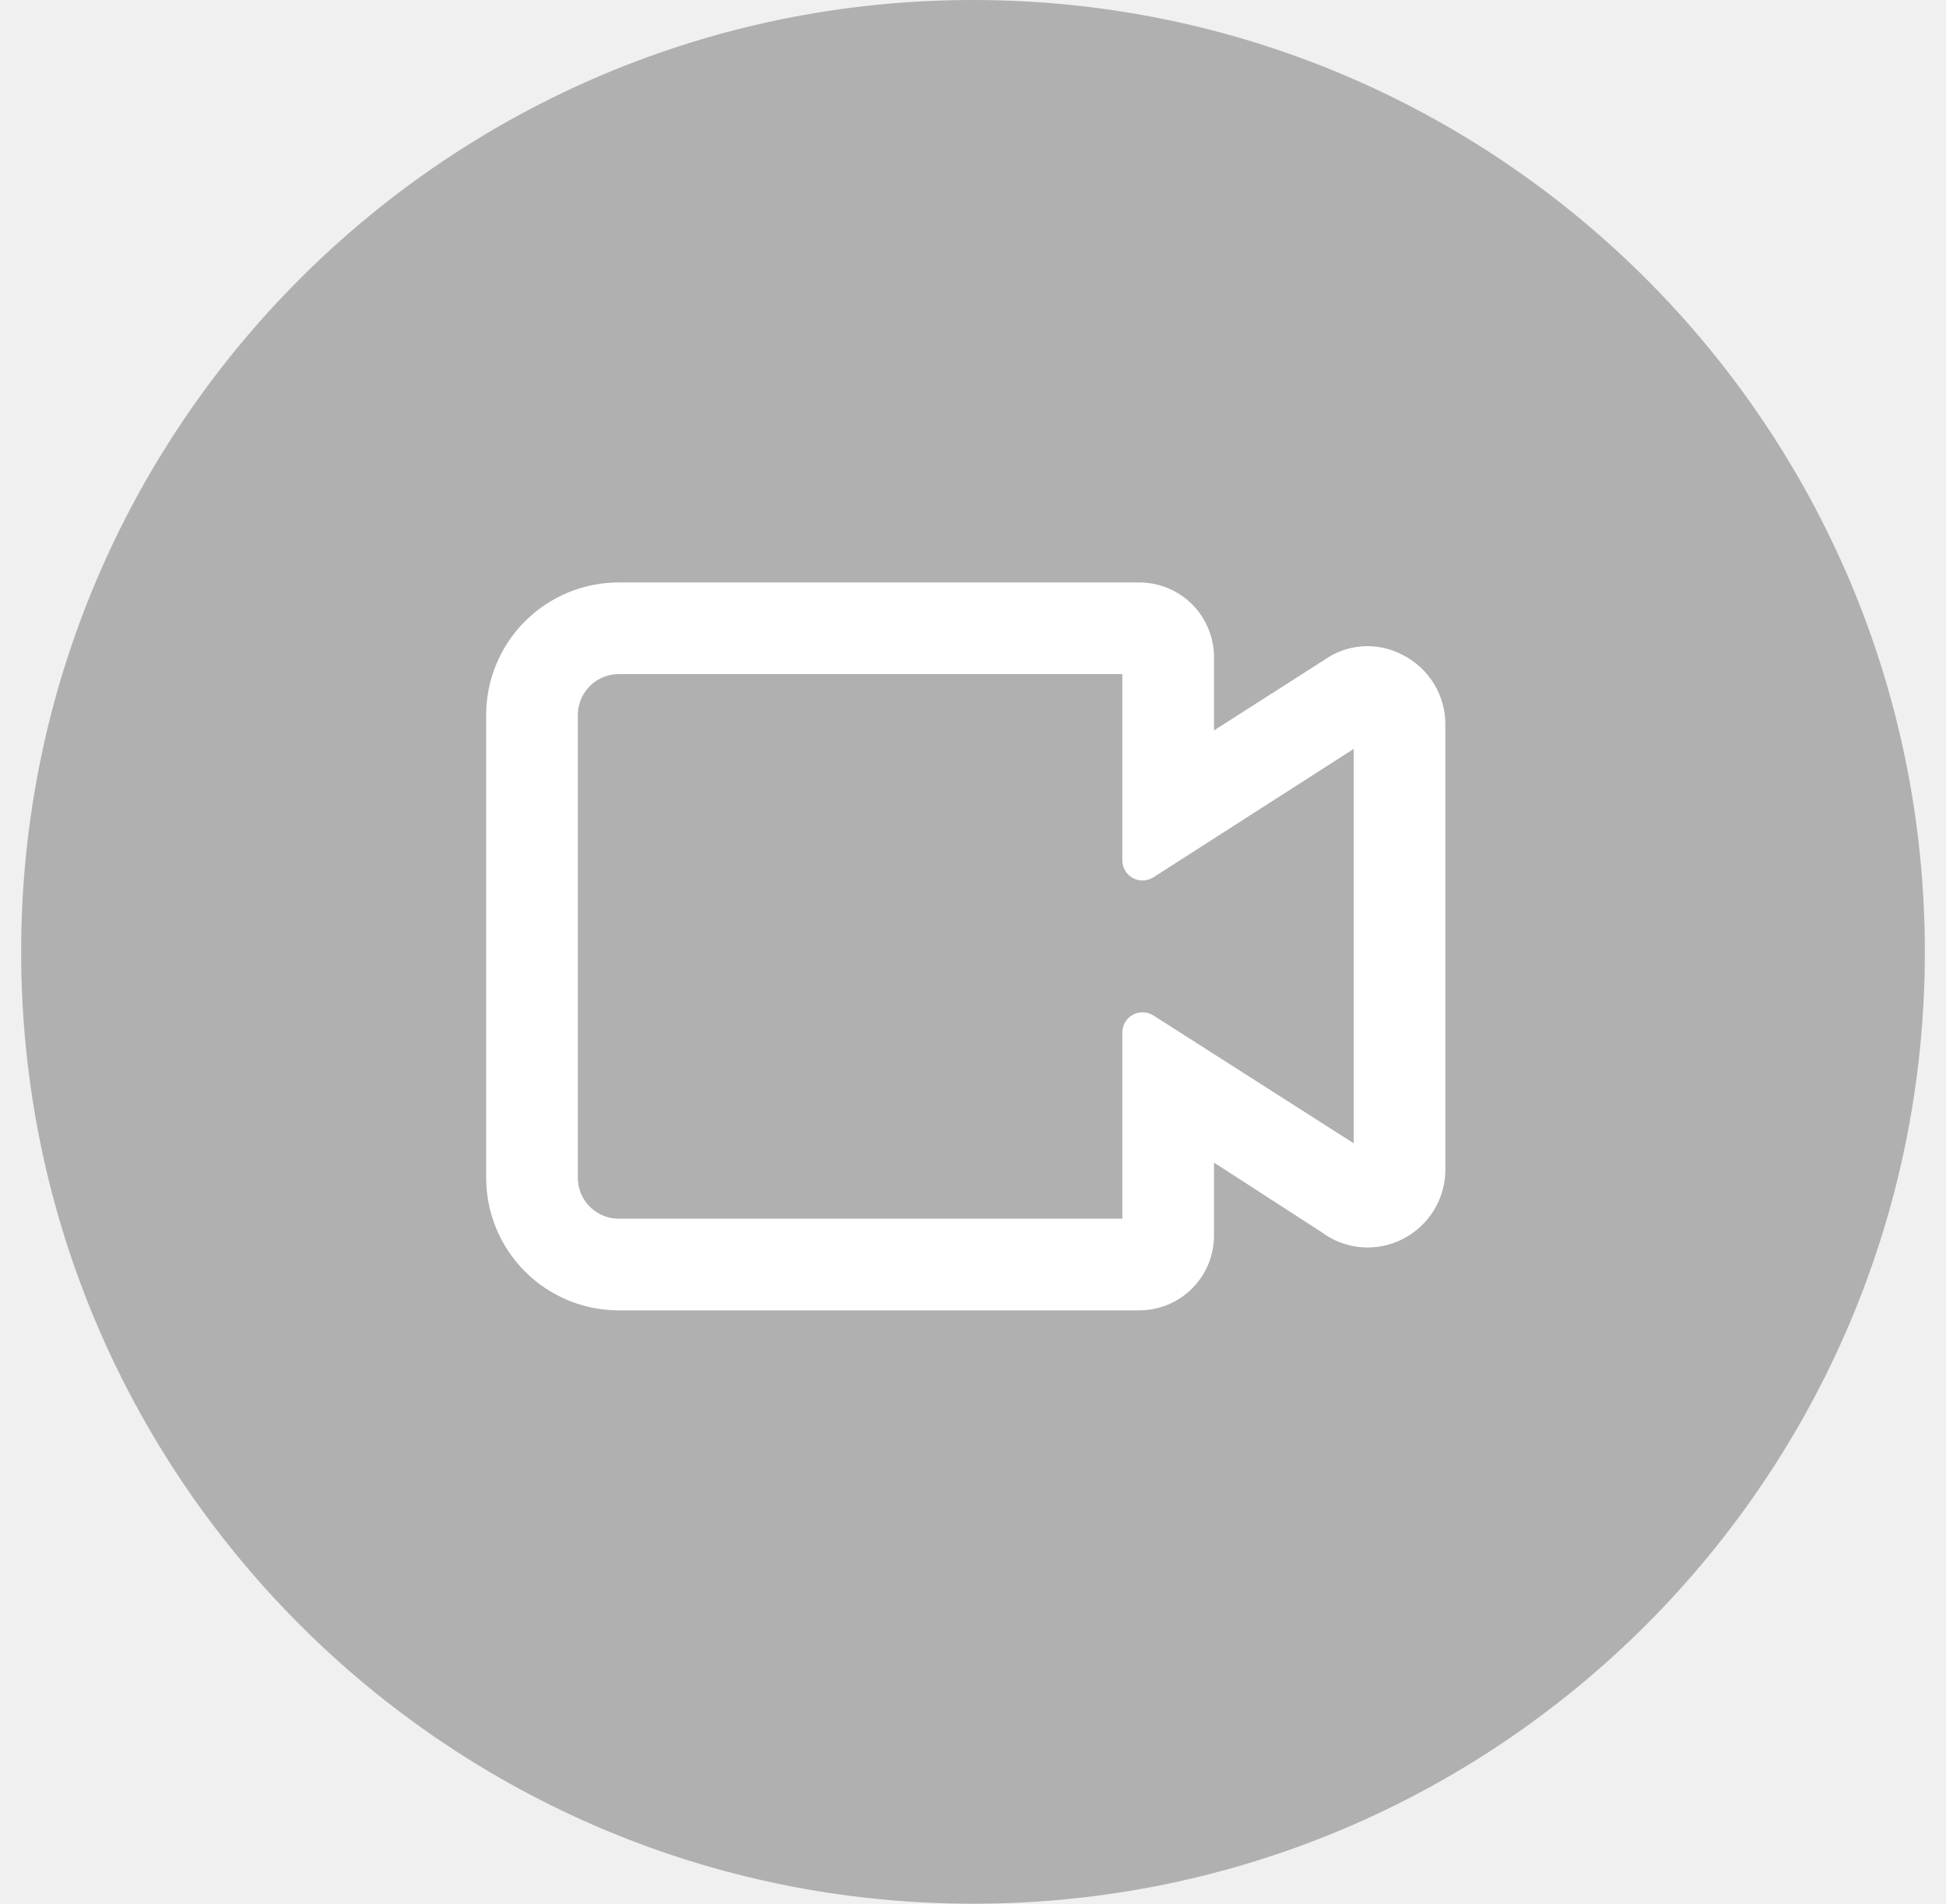
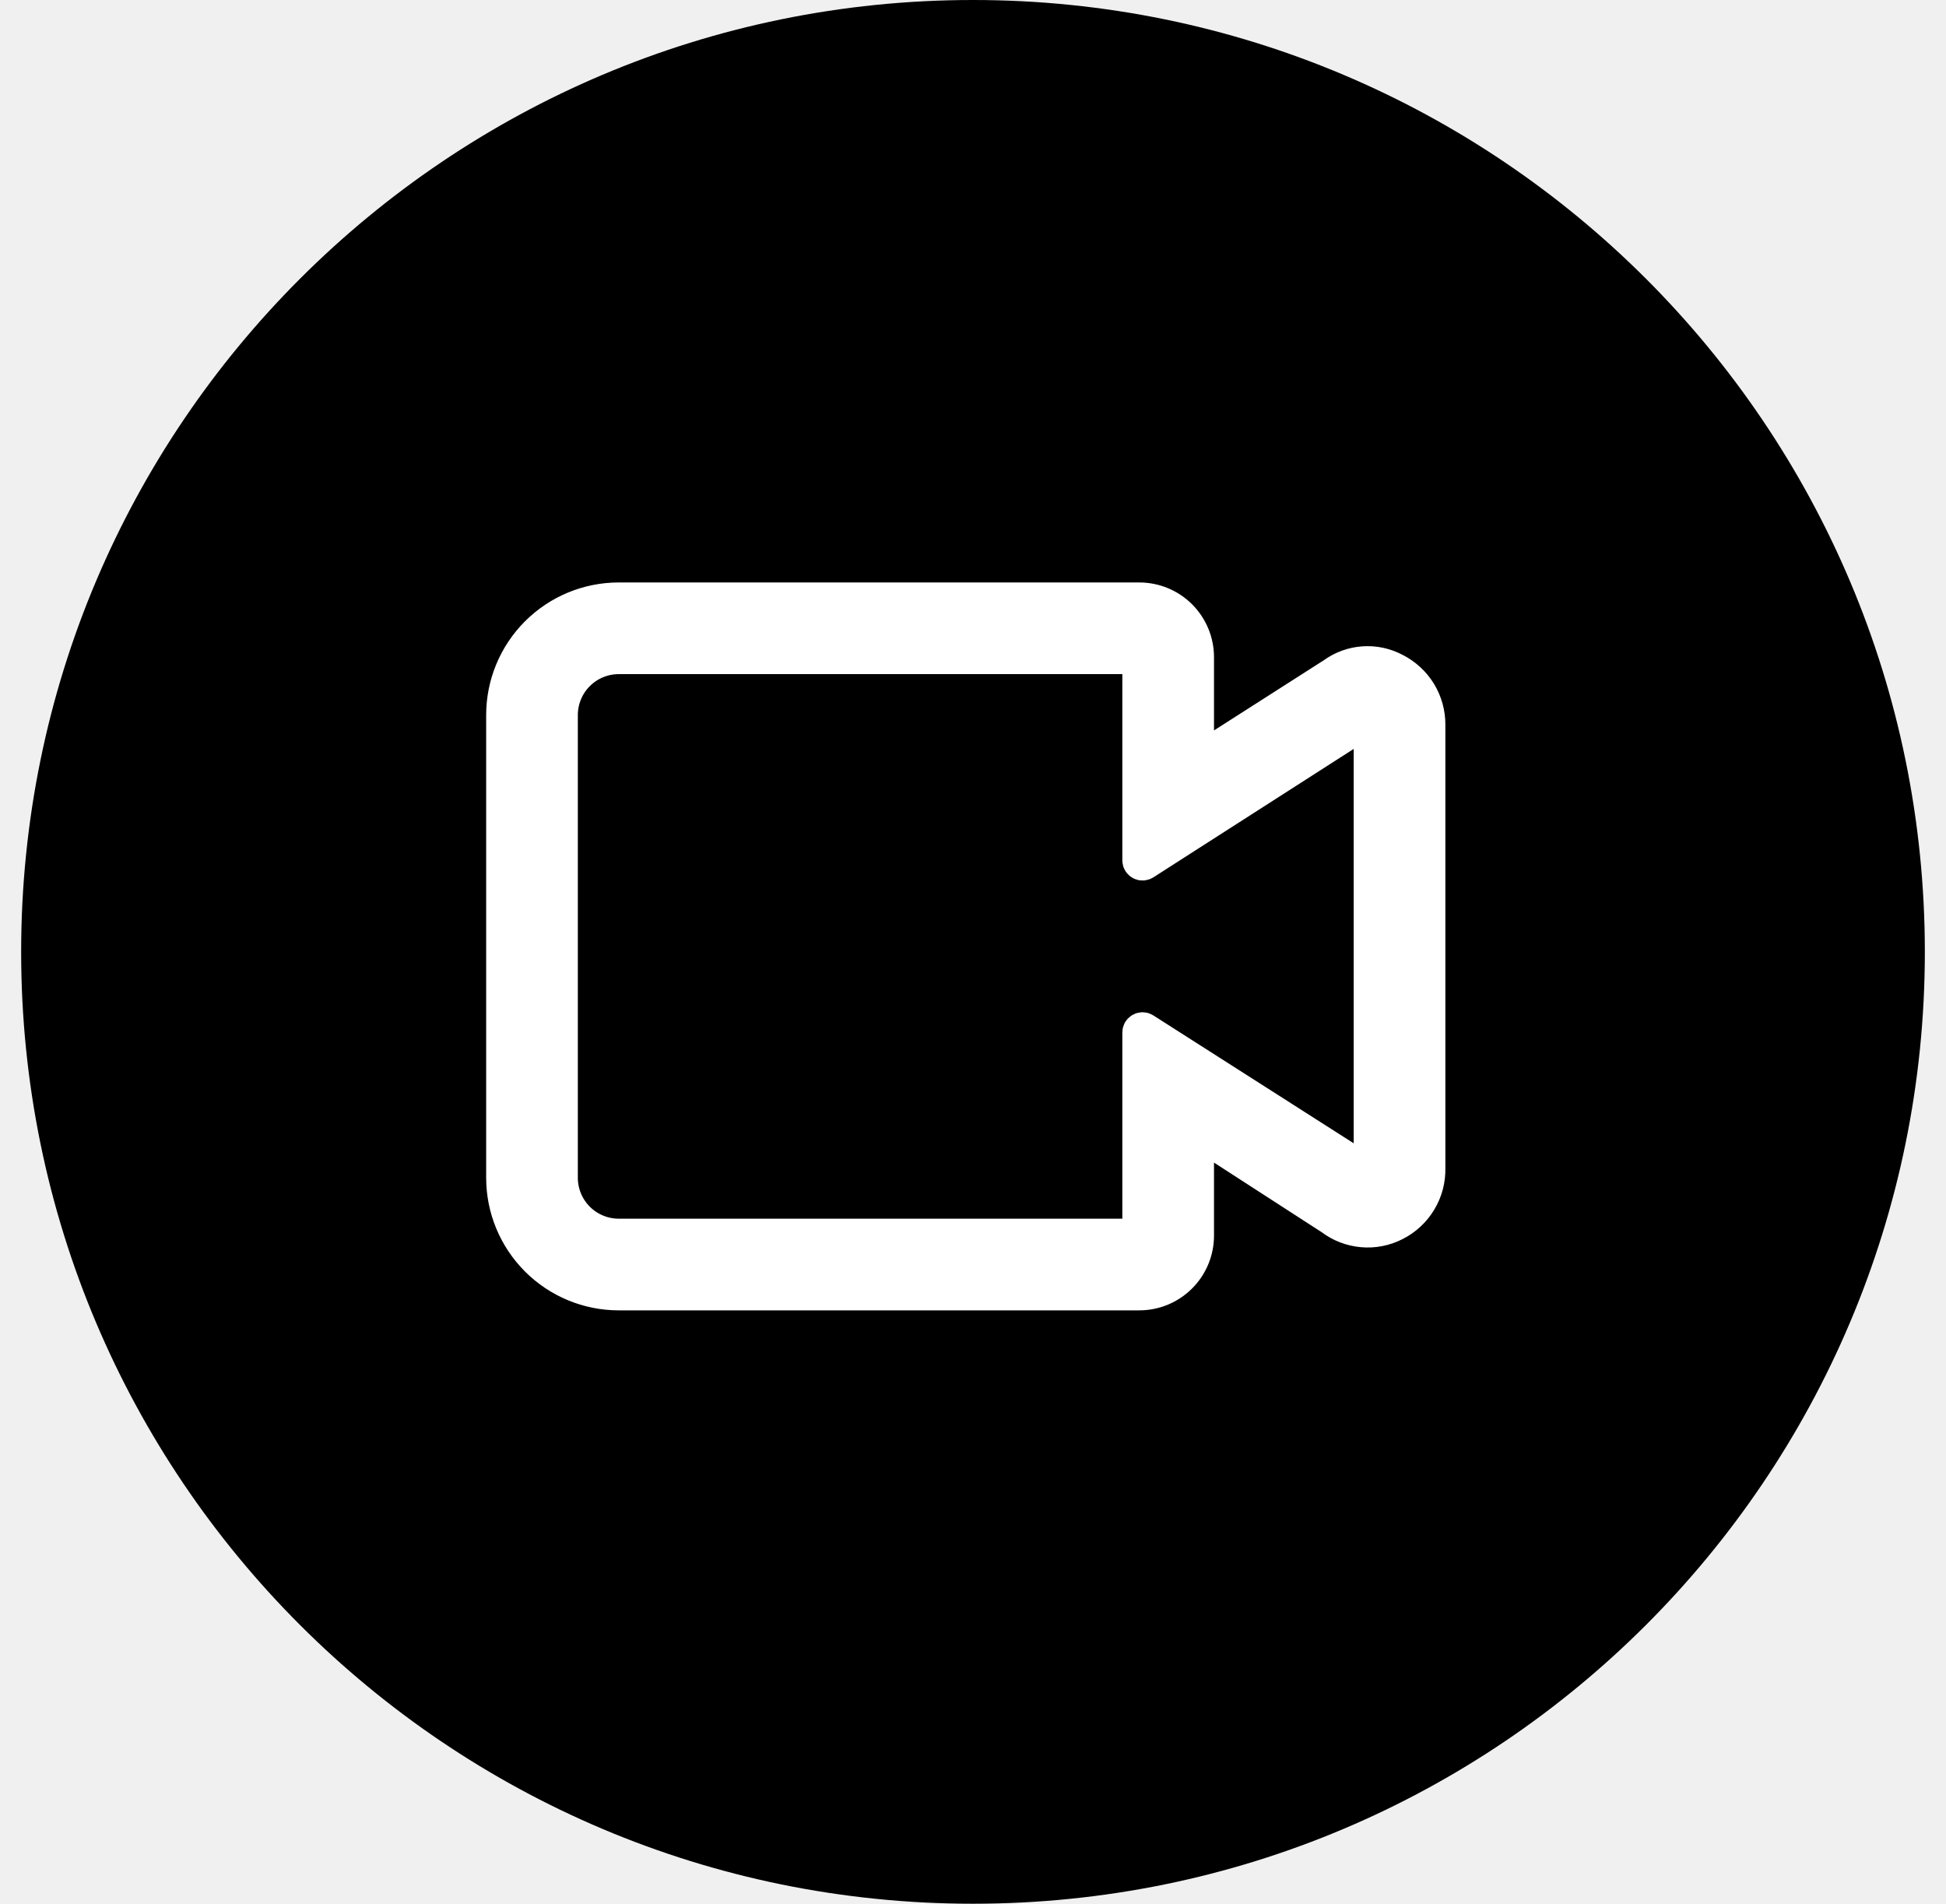
<svg xmlns="http://www.w3.org/2000/svg" width="46" height="45" viewBox="0 0 46 45" fill="none">
-   <path d="M0.5 22.5C0.5 10.074 10.574 0 23 0C35.426 0 45.5 10.074 45.5 22.5C45.5 34.926 35.426 45 23 45C10.574 45 0.5 34.926 0.5 22.5Z" fill="#B0B0B0" />
+   <path d="M0.5 22.5C0.5 10.074 10.574 0 23 0C35.426 0 45.5 10.074 45.5 22.5C45.5 34.926 35.426 45 23 45C10.574 45 0.5 34.926 0.5 22.5Z" fill="black" />
  <path d="M33.766 17.135C33.768 16.866 33.695 16.602 33.555 16.372C33.415 16.143 33.213 15.957 32.973 15.836C32.745 15.714 32.488 15.659 32.23 15.677C31.973 15.695 31.725 15.786 31.517 15.938L28.416 17.92C28.365 17.953 28.297 17.916 28.297 17.856V15.535C28.297 15.172 28.153 14.825 27.897 14.568C27.641 14.312 27.293 14.168 26.93 14.168H14.626C13.901 14.168 13.205 14.456 12.693 14.969C12.18 15.482 11.892 16.177 11.892 16.902V27.84C11.892 28.565 12.18 29.26 12.693 29.773C13.205 30.286 13.901 30.574 14.626 30.574H26.93C27.293 30.574 27.641 30.43 27.897 30.173C28.153 29.917 28.297 29.569 28.297 29.207V26.887C28.297 26.826 28.365 26.789 28.416 26.823L31.469 28.797C31.681 28.959 31.935 29.058 32.201 29.082C32.468 29.107 32.735 29.055 32.973 28.933C33.218 28.81 33.422 28.62 33.562 28.385C33.703 28.151 33.773 27.881 33.766 27.607V17.135ZM32.364 27.676C32.356 27.681 32.346 27.682 32.337 27.682C32.302 27.682 32.269 27.677 32.221 27.641L27.049 24.34C26.997 24.307 26.93 24.344 26.93 24.405V29.13C26.93 29.172 26.896 29.207 26.853 29.207H14.626C14.263 29.207 13.916 29.063 13.659 28.806C13.403 28.55 13.259 28.202 13.259 27.84V16.902C13.259 16.54 13.403 16.192 13.659 15.936C13.916 15.679 14.263 15.535 14.626 15.535H26.853C26.896 15.535 26.93 15.57 26.93 15.612V20.337C26.93 20.398 26.997 20.434 27.049 20.401L32.262 17.059C32.275 17.05 32.291 17.045 32.307 17.045C32.319 17.045 32.332 17.048 32.343 17.054C32.348 17.057 32.354 17.061 32.36 17.064C32.371 17.07 32.38 17.079 32.387 17.089C32.396 17.103 32.4 17.119 32.399 17.135V27.607C32.4 27.623 32.396 27.639 32.387 27.653C32.381 27.662 32.373 27.67 32.364 27.676Z" fill="white" stroke="white" stroke-width="0.8" />
</svg>
